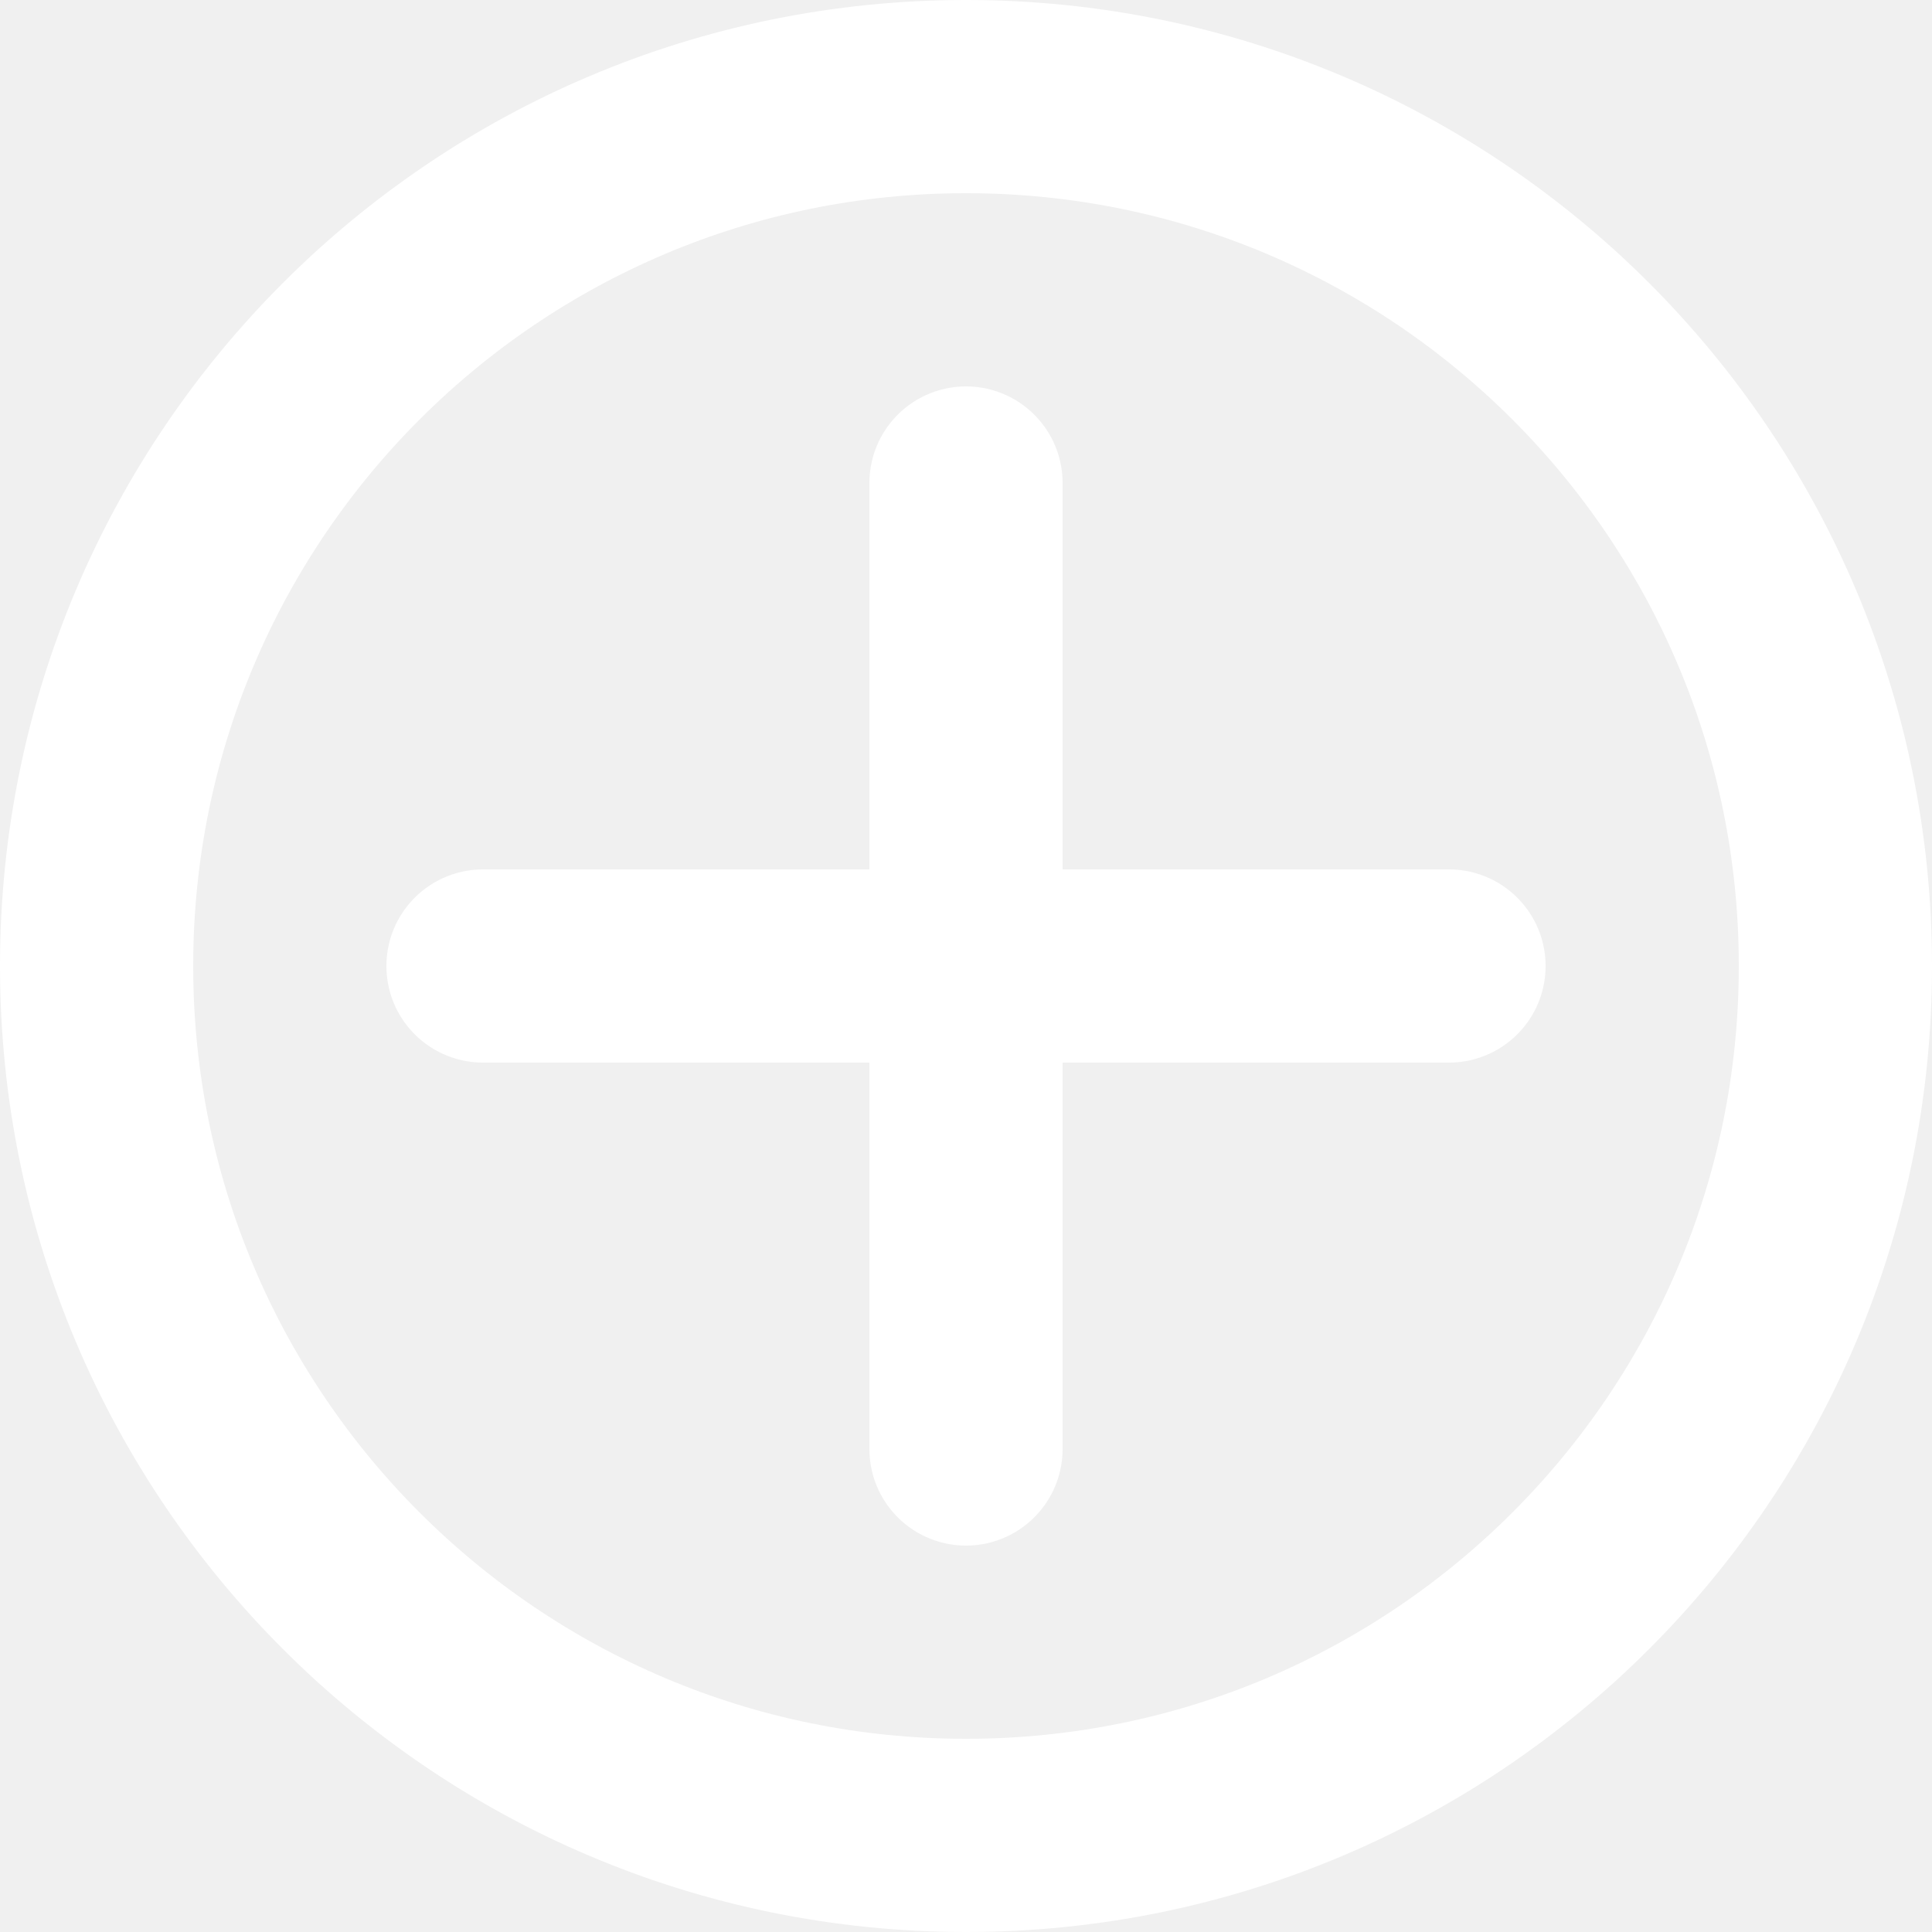
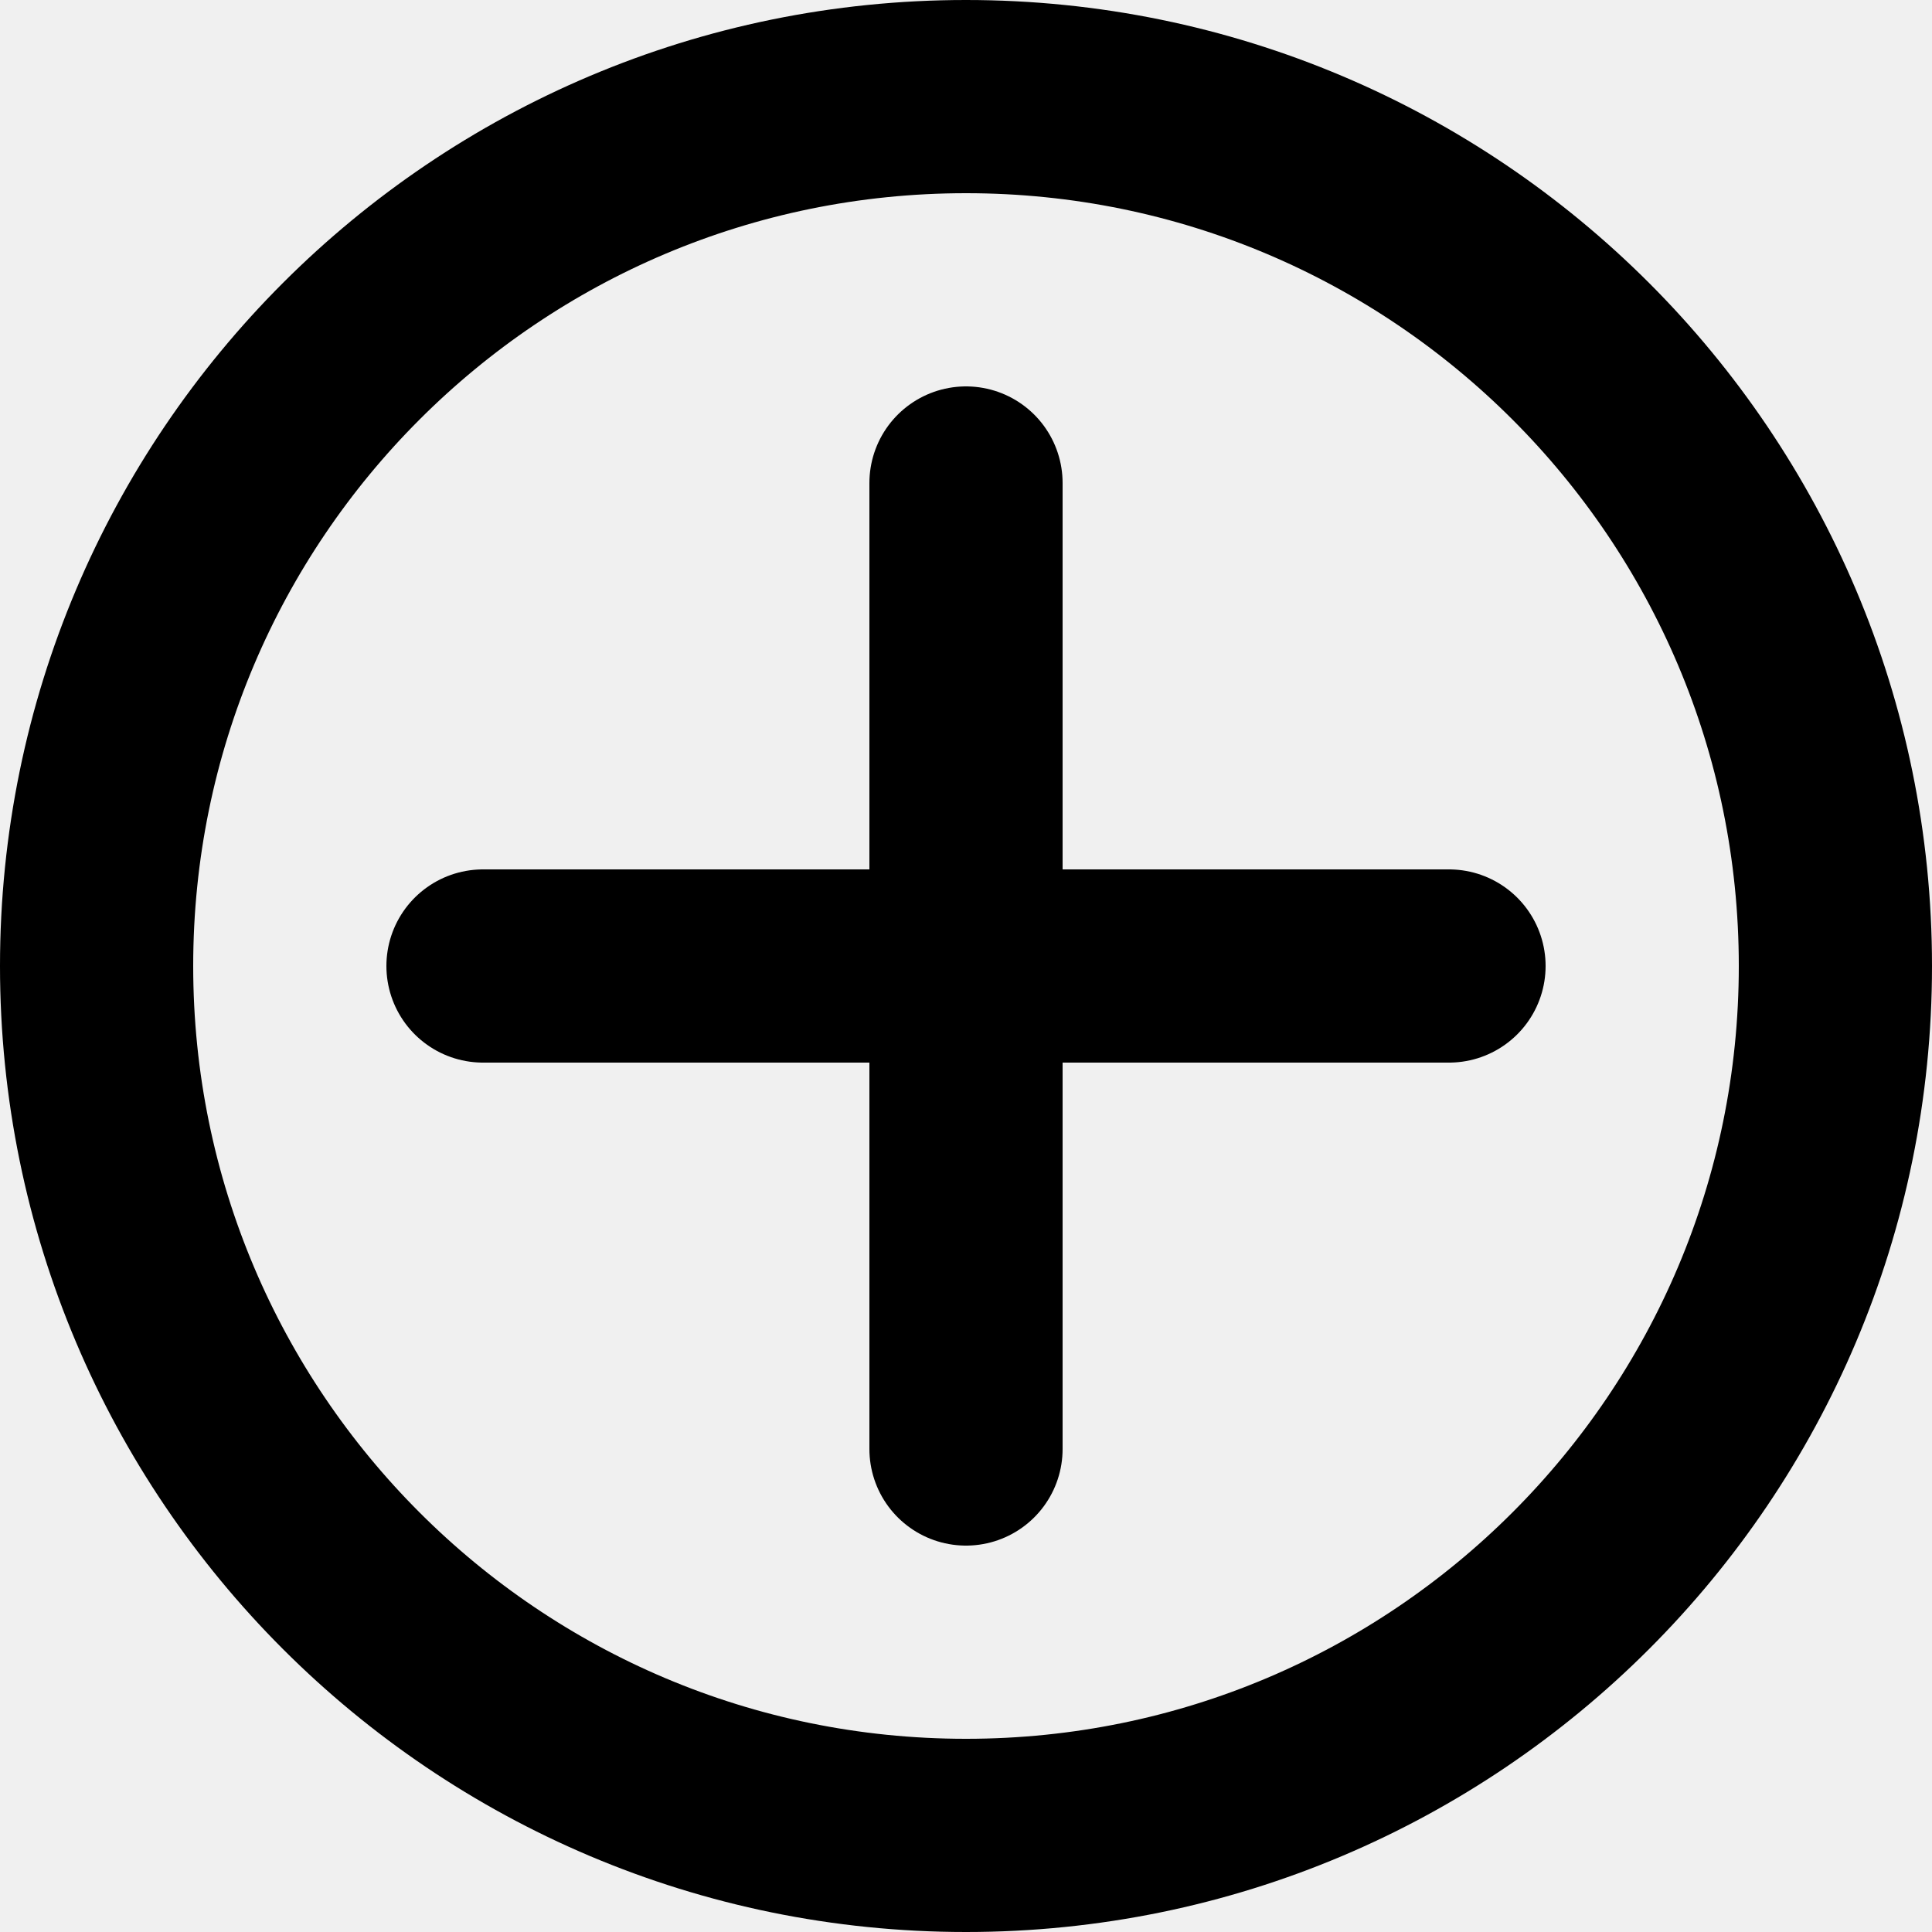
<svg xmlns="http://www.w3.org/2000/svg" width="16" height="16" viewBox="2 2 20 20" fill="none">
-   <path d="M7 12h5m0 0h5m-5 0V7m0 5v5" stroke="#FFF" stroke-width="2" stroke-linecap="round" stroke-linejoin="round" />
-   <circle cx="12" cy="12" r="9" stroke="#FFF" stroke-width="2" stroke-linecap="round" stroke-linejoin="round" />
+   <path d="M7 12h5m0 0h5m-5 0V7m0 5v5" stroke="#000" stroke-width="2" stroke-linecap="round" stroke-linejoin="round" />
+   <circle cx="12" cy="12" r="9" stroke="#000" stroke-width="2" stroke-linecap="round" stroke-linejoin="round" />
</svg>
